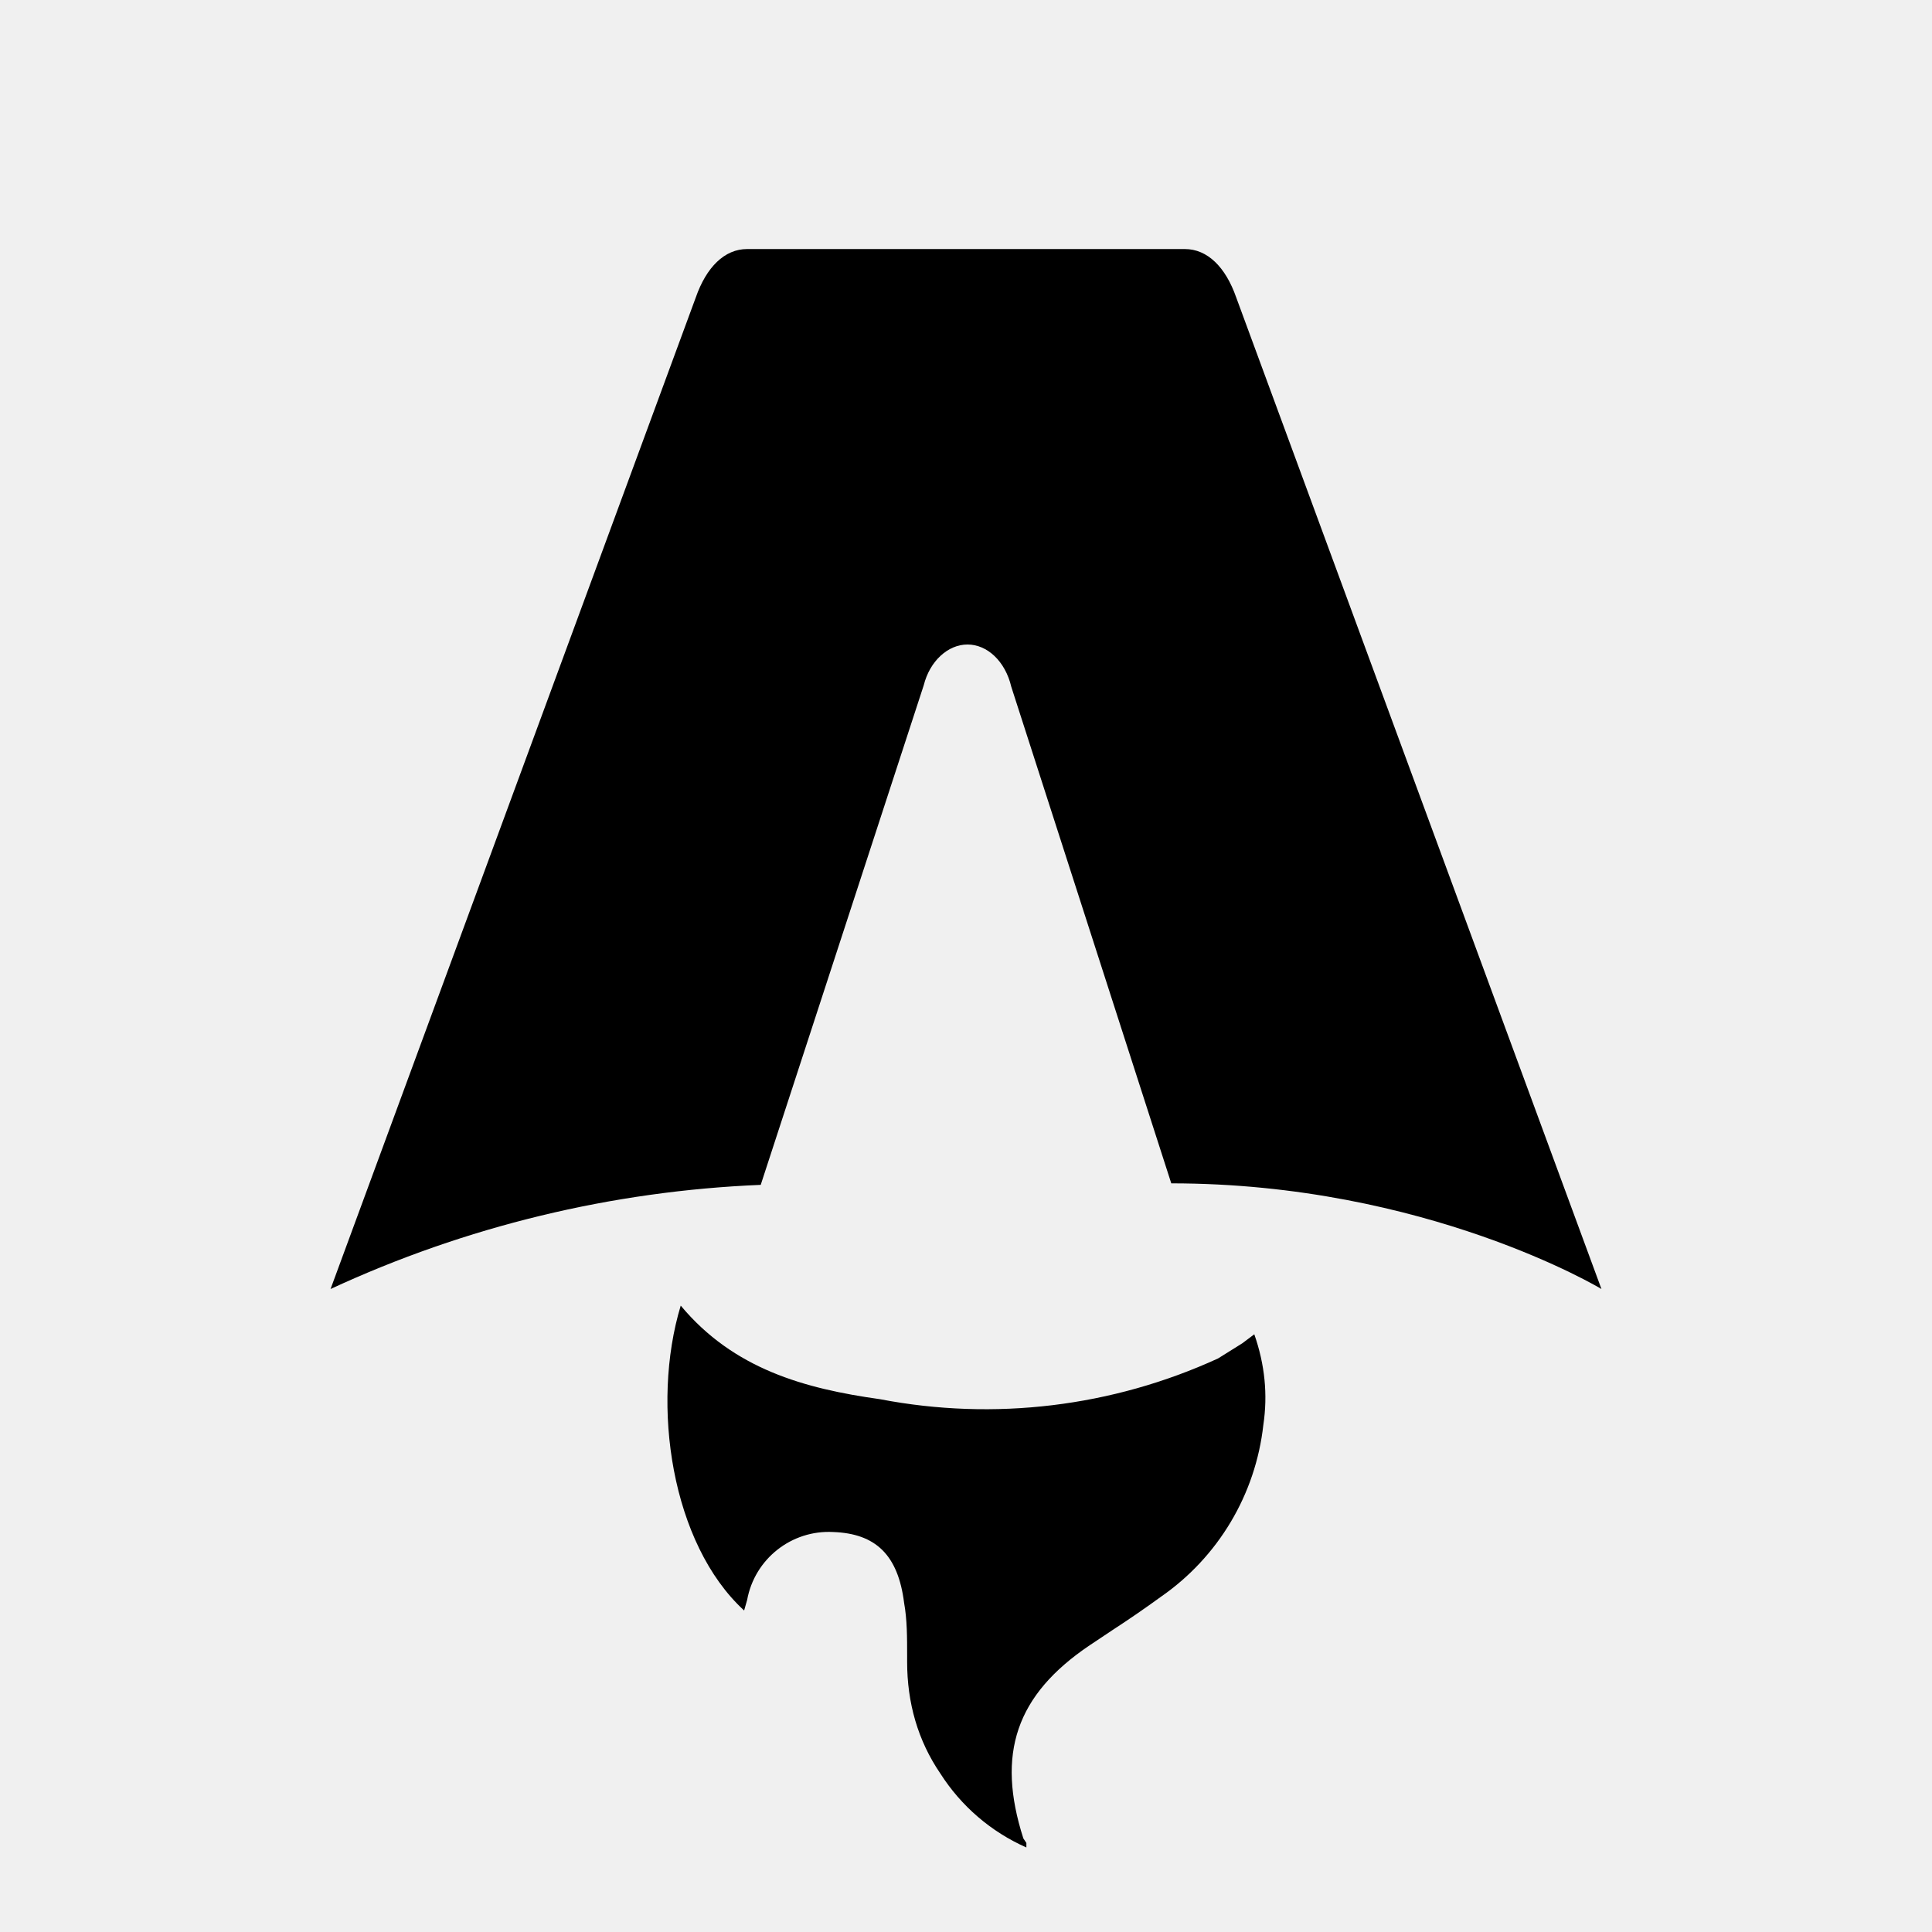
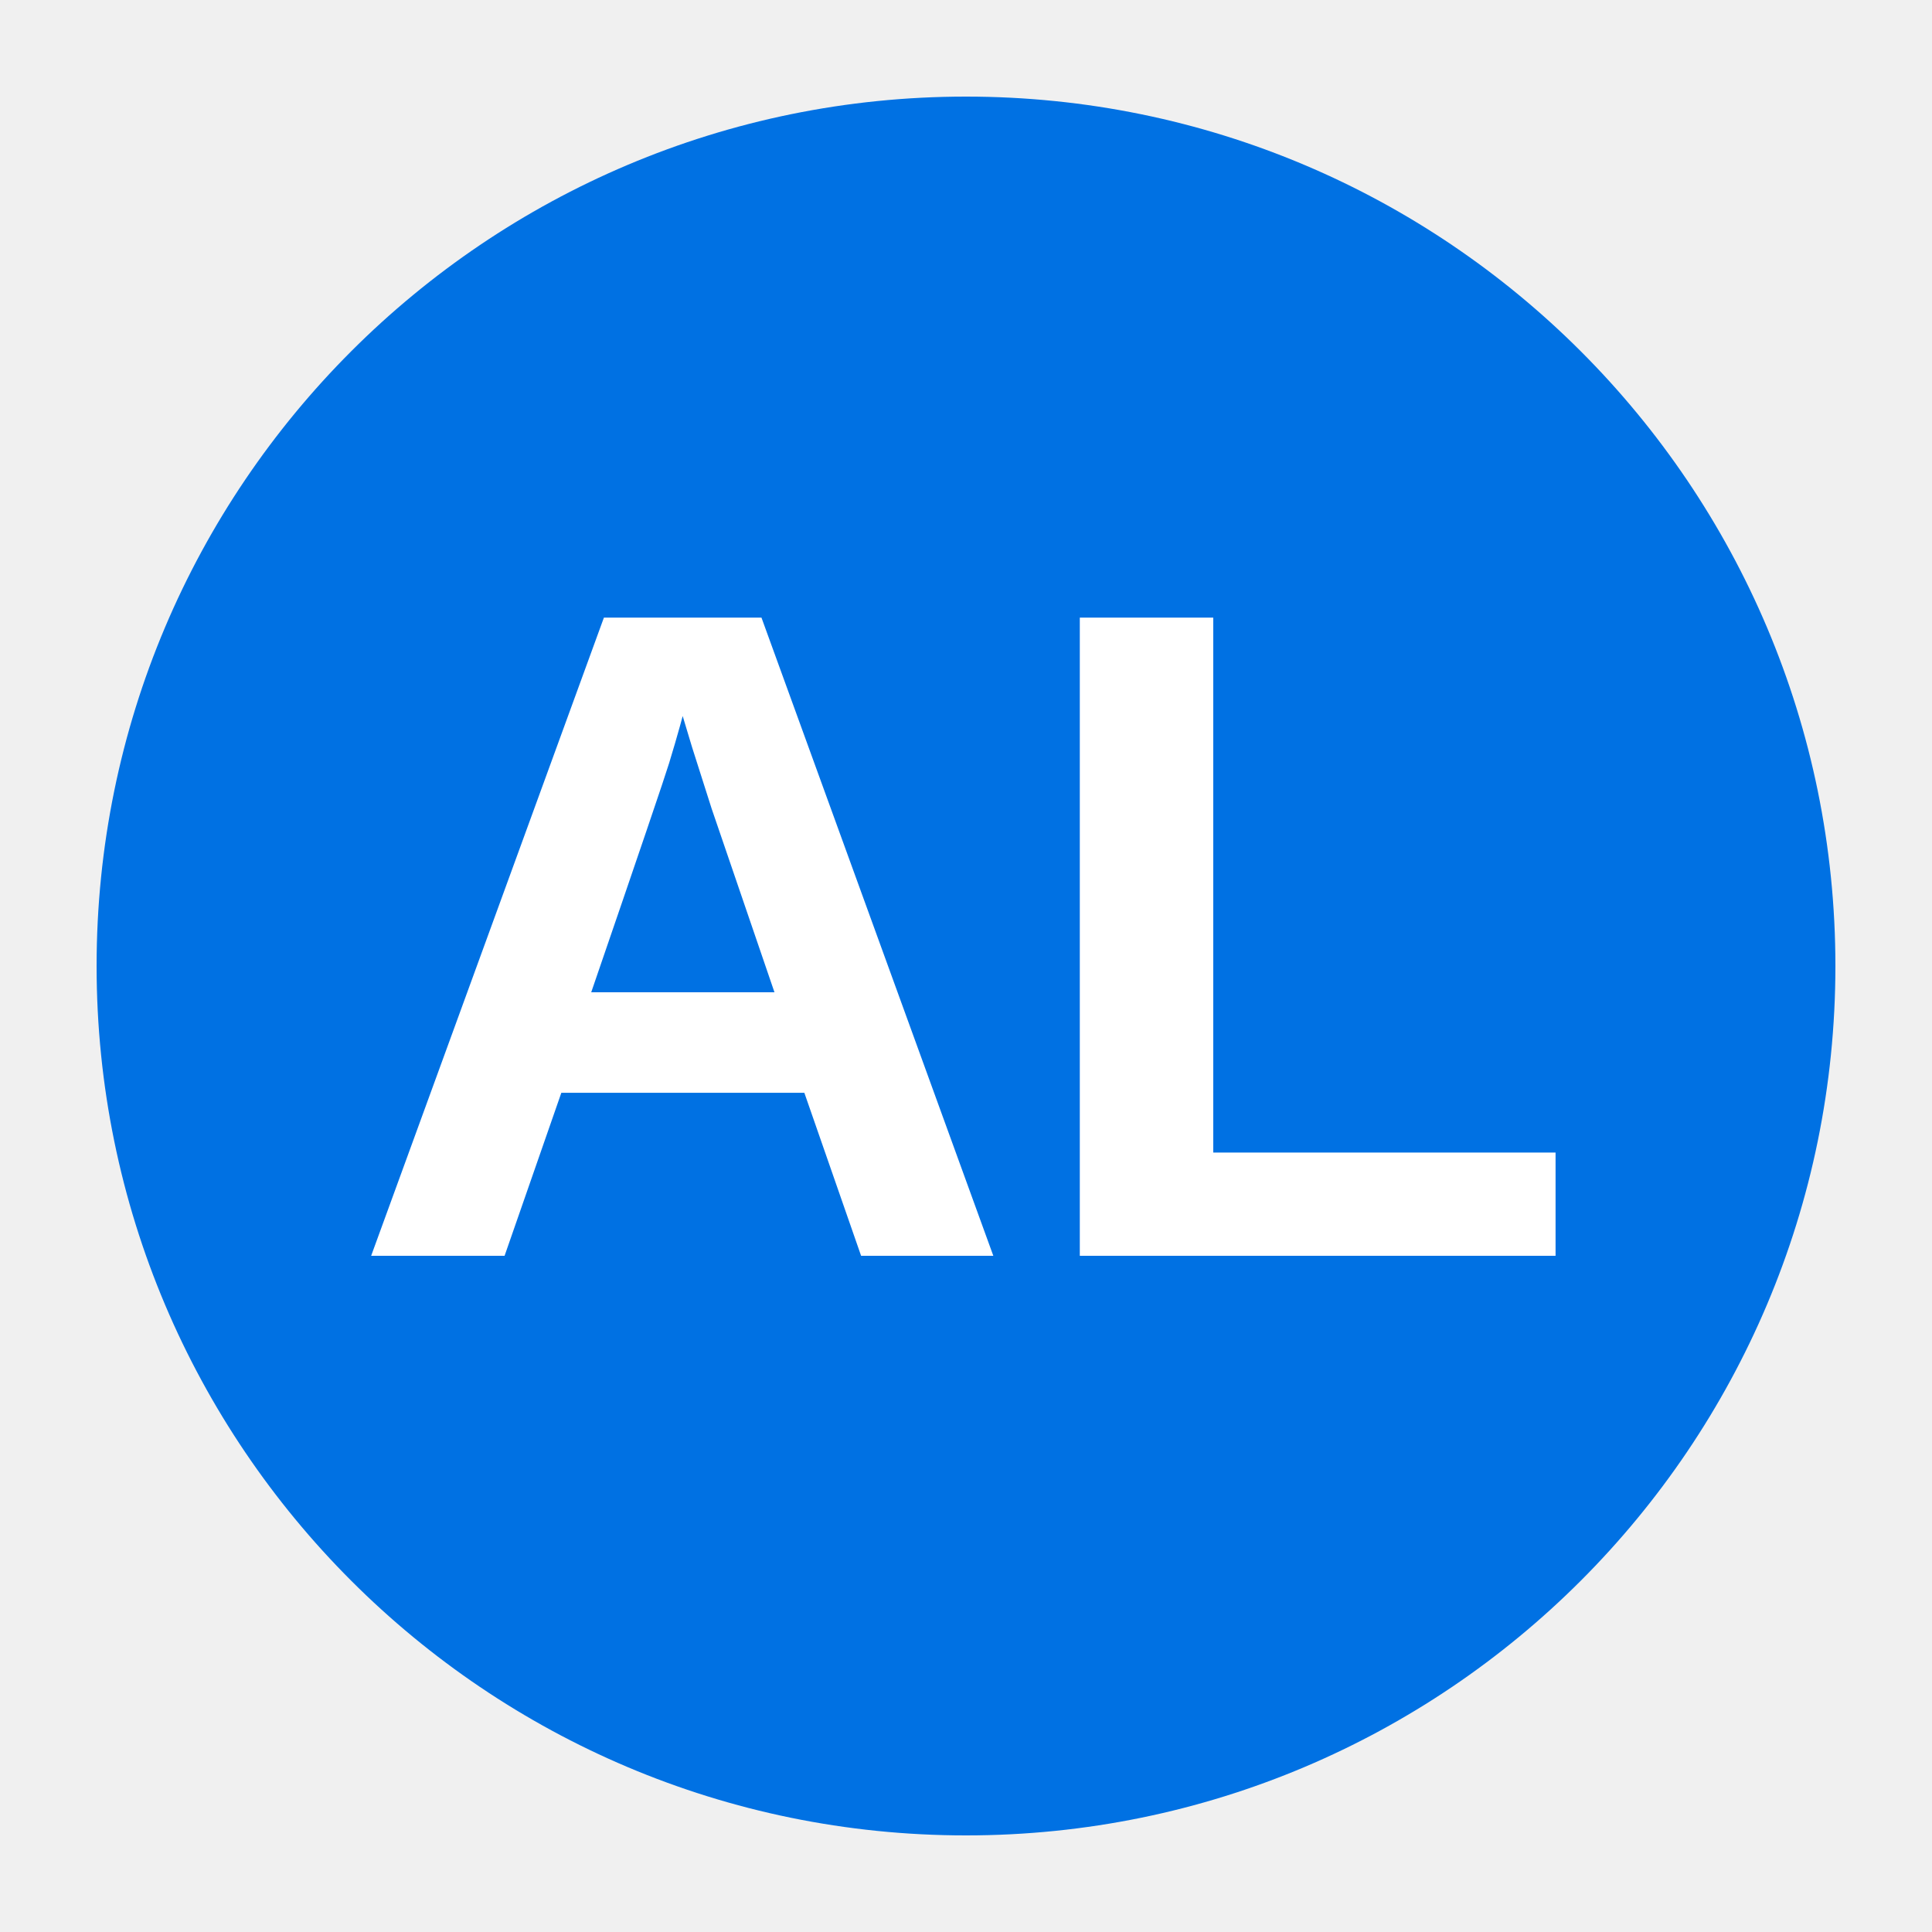
- <svg xmlns="http://www.w3.org/2000/svg" fill="none" viewBox="0 0 128 128">
-   <path d="M50.4 78.5a75.1 75.1 0 0 0-28.5 6.9l24.2-65.7c.7-2 1.9-3.2 3.4-3.2h29c1.5 0 2.7 1.2 3.4 3.2l24.2 65.7s-11.6-7-28.5-7L67 45.5c-.4-1.7-1.6-2.8-2.9-2.8-1.3 0-2.5 1.1-2.9 2.7L50.4 78.5Zm-1.1 28.2Zm-4.2-20.2c-2 6.6-.6 15.8 4.2 20.2a17.5 17.5 0 0 1 .2-.7 5.5 5.5 0 0 1 5.7-4.5c2.8.1 4.3 1.5 4.7 4.7.2 1.1.2 2.3.2 3.5v.4c0 2.7.7 5.2 2.2 7.4a13 13 0 0 0 5.7 4.9v-.3l-.2-.3c-1.8-5.6-.5-9.5 4.4-12.8l1.5-1a73 73 0 0 0 3.2-2.2 16 16 0 0 0 6.8-11.4c.3-2 .1-4-.6-6l-.8.6-1.6 1a37 37 0 0 1-22.4 2.7c-5-.7-9.7-2-13.2-6.2Z" />
-   <style>
-         path { fill: #000; }
-         @media (prefers-color-scheme: dark) {
-             path { fill: #FFF; }
-         }
-     </style>
+ <svg xmlns="http://www.w3.org/2000/svg" viewBox="0 0 100 100">
+   <circle cx="50" cy="50" r="45" fill="#0071e3" />
+   <text x="50" y="65" font-family="Arial, sans-serif" font-size="48" font-weight="bold" fill="white" text-anchor="middle">AL</text>
</svg>
